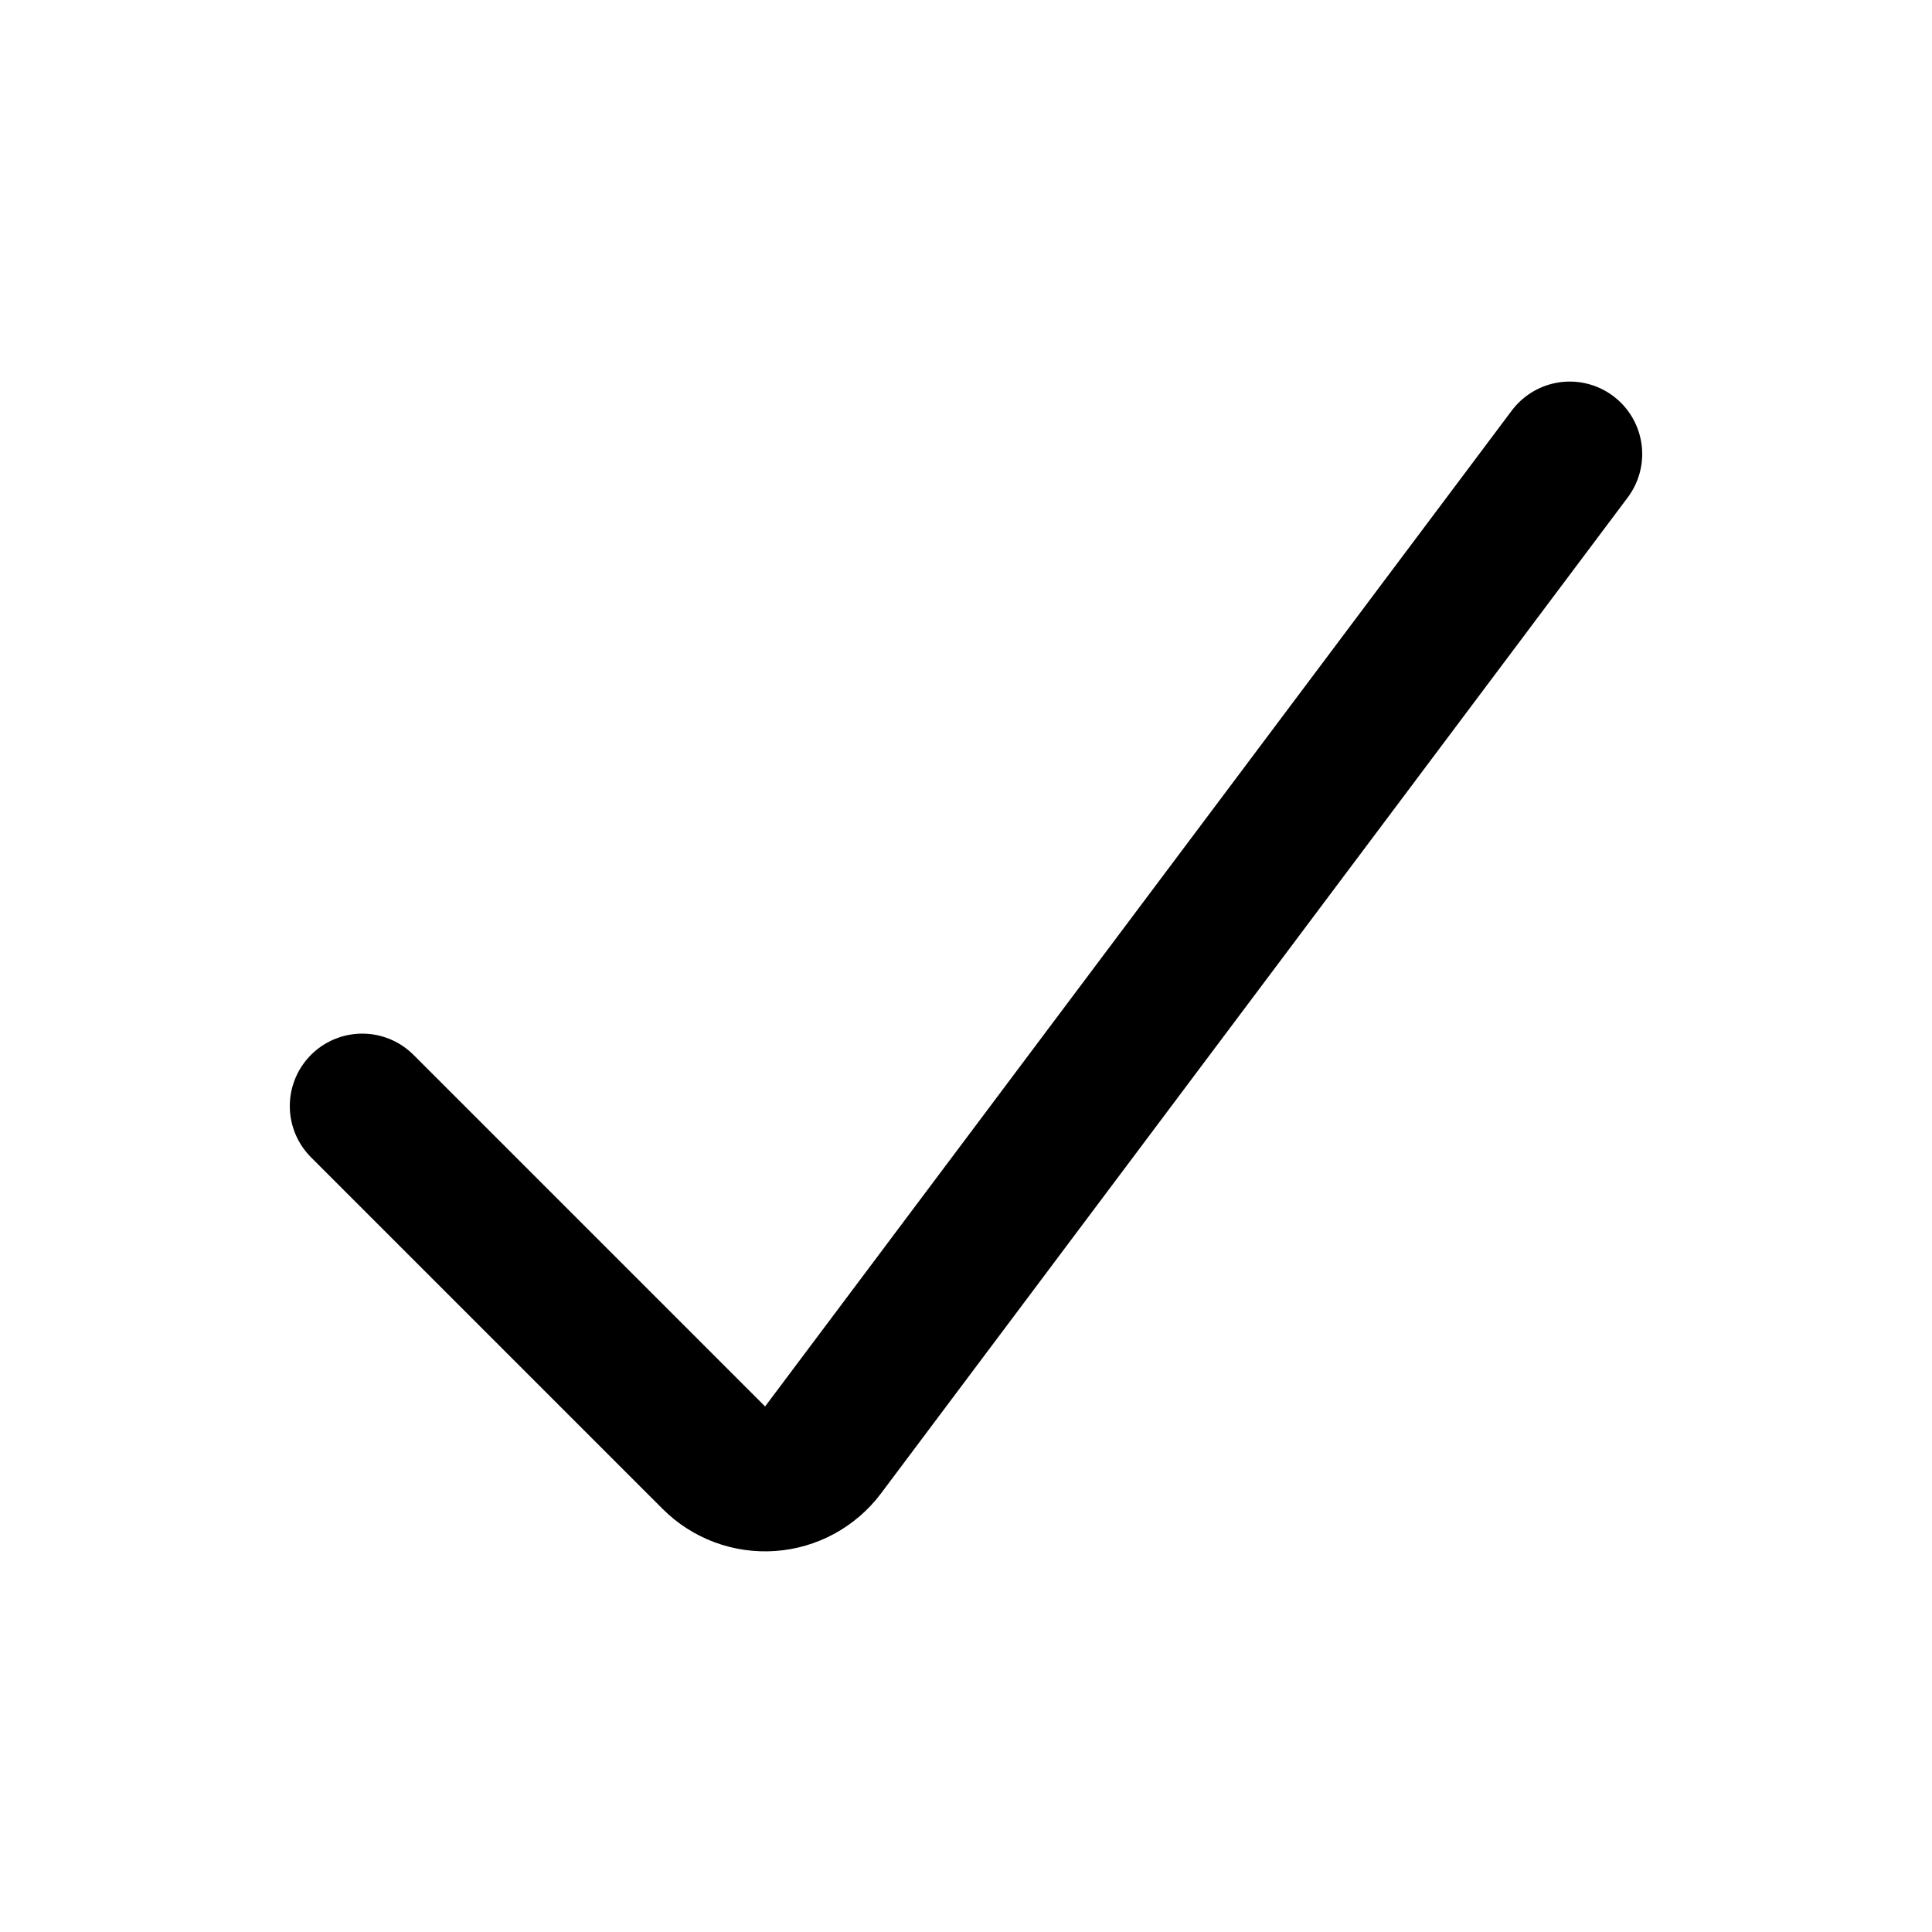
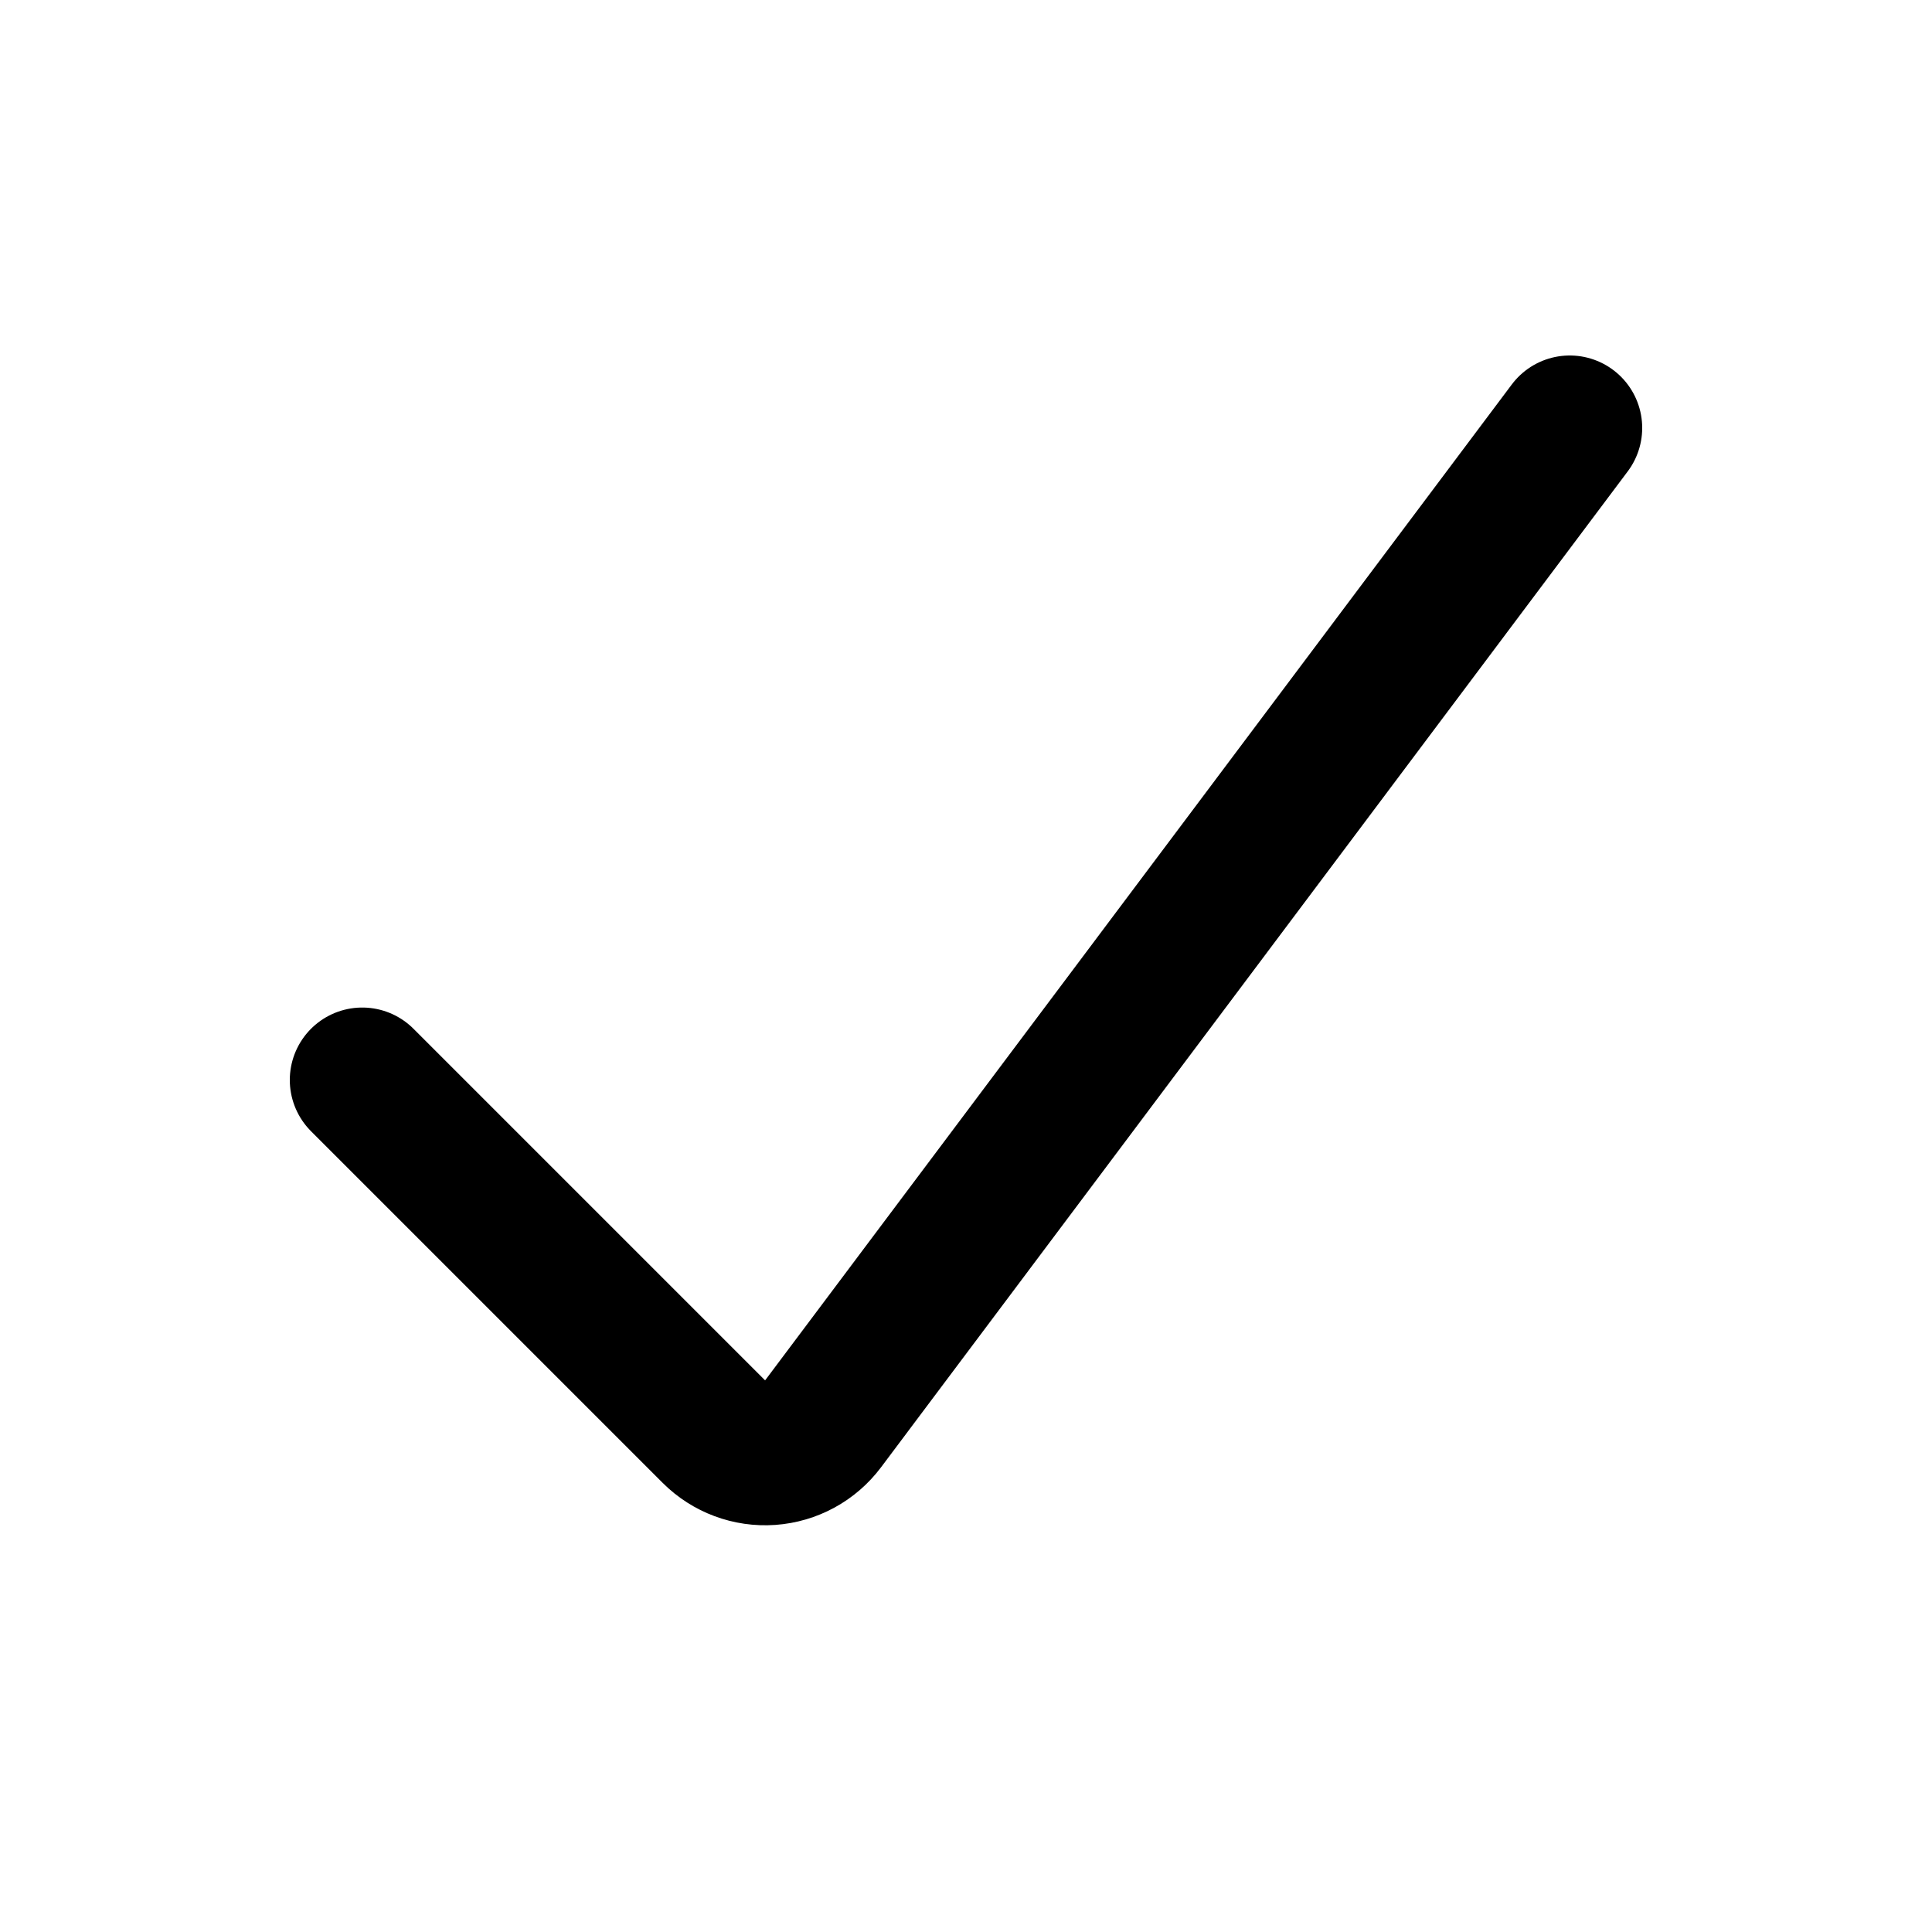
<svg xmlns="http://www.w3.org/2000/svg" viewBox="0 0 20 20" fill="none" stroke="currentColor" stroke-width="1.5" stroke-linecap="round" stroke-linejoin="round">
-   <path d="M3.75 11.45L7.39 15.09A0.75 0.75 0 0 0 8.52 15.01L16.25 4.7" />
+   <path d="M3.75 11.18L7.39 14.82A0.75 0.75 0 0 0 8.52 14.74L16.25 4.43" />
</svg>
